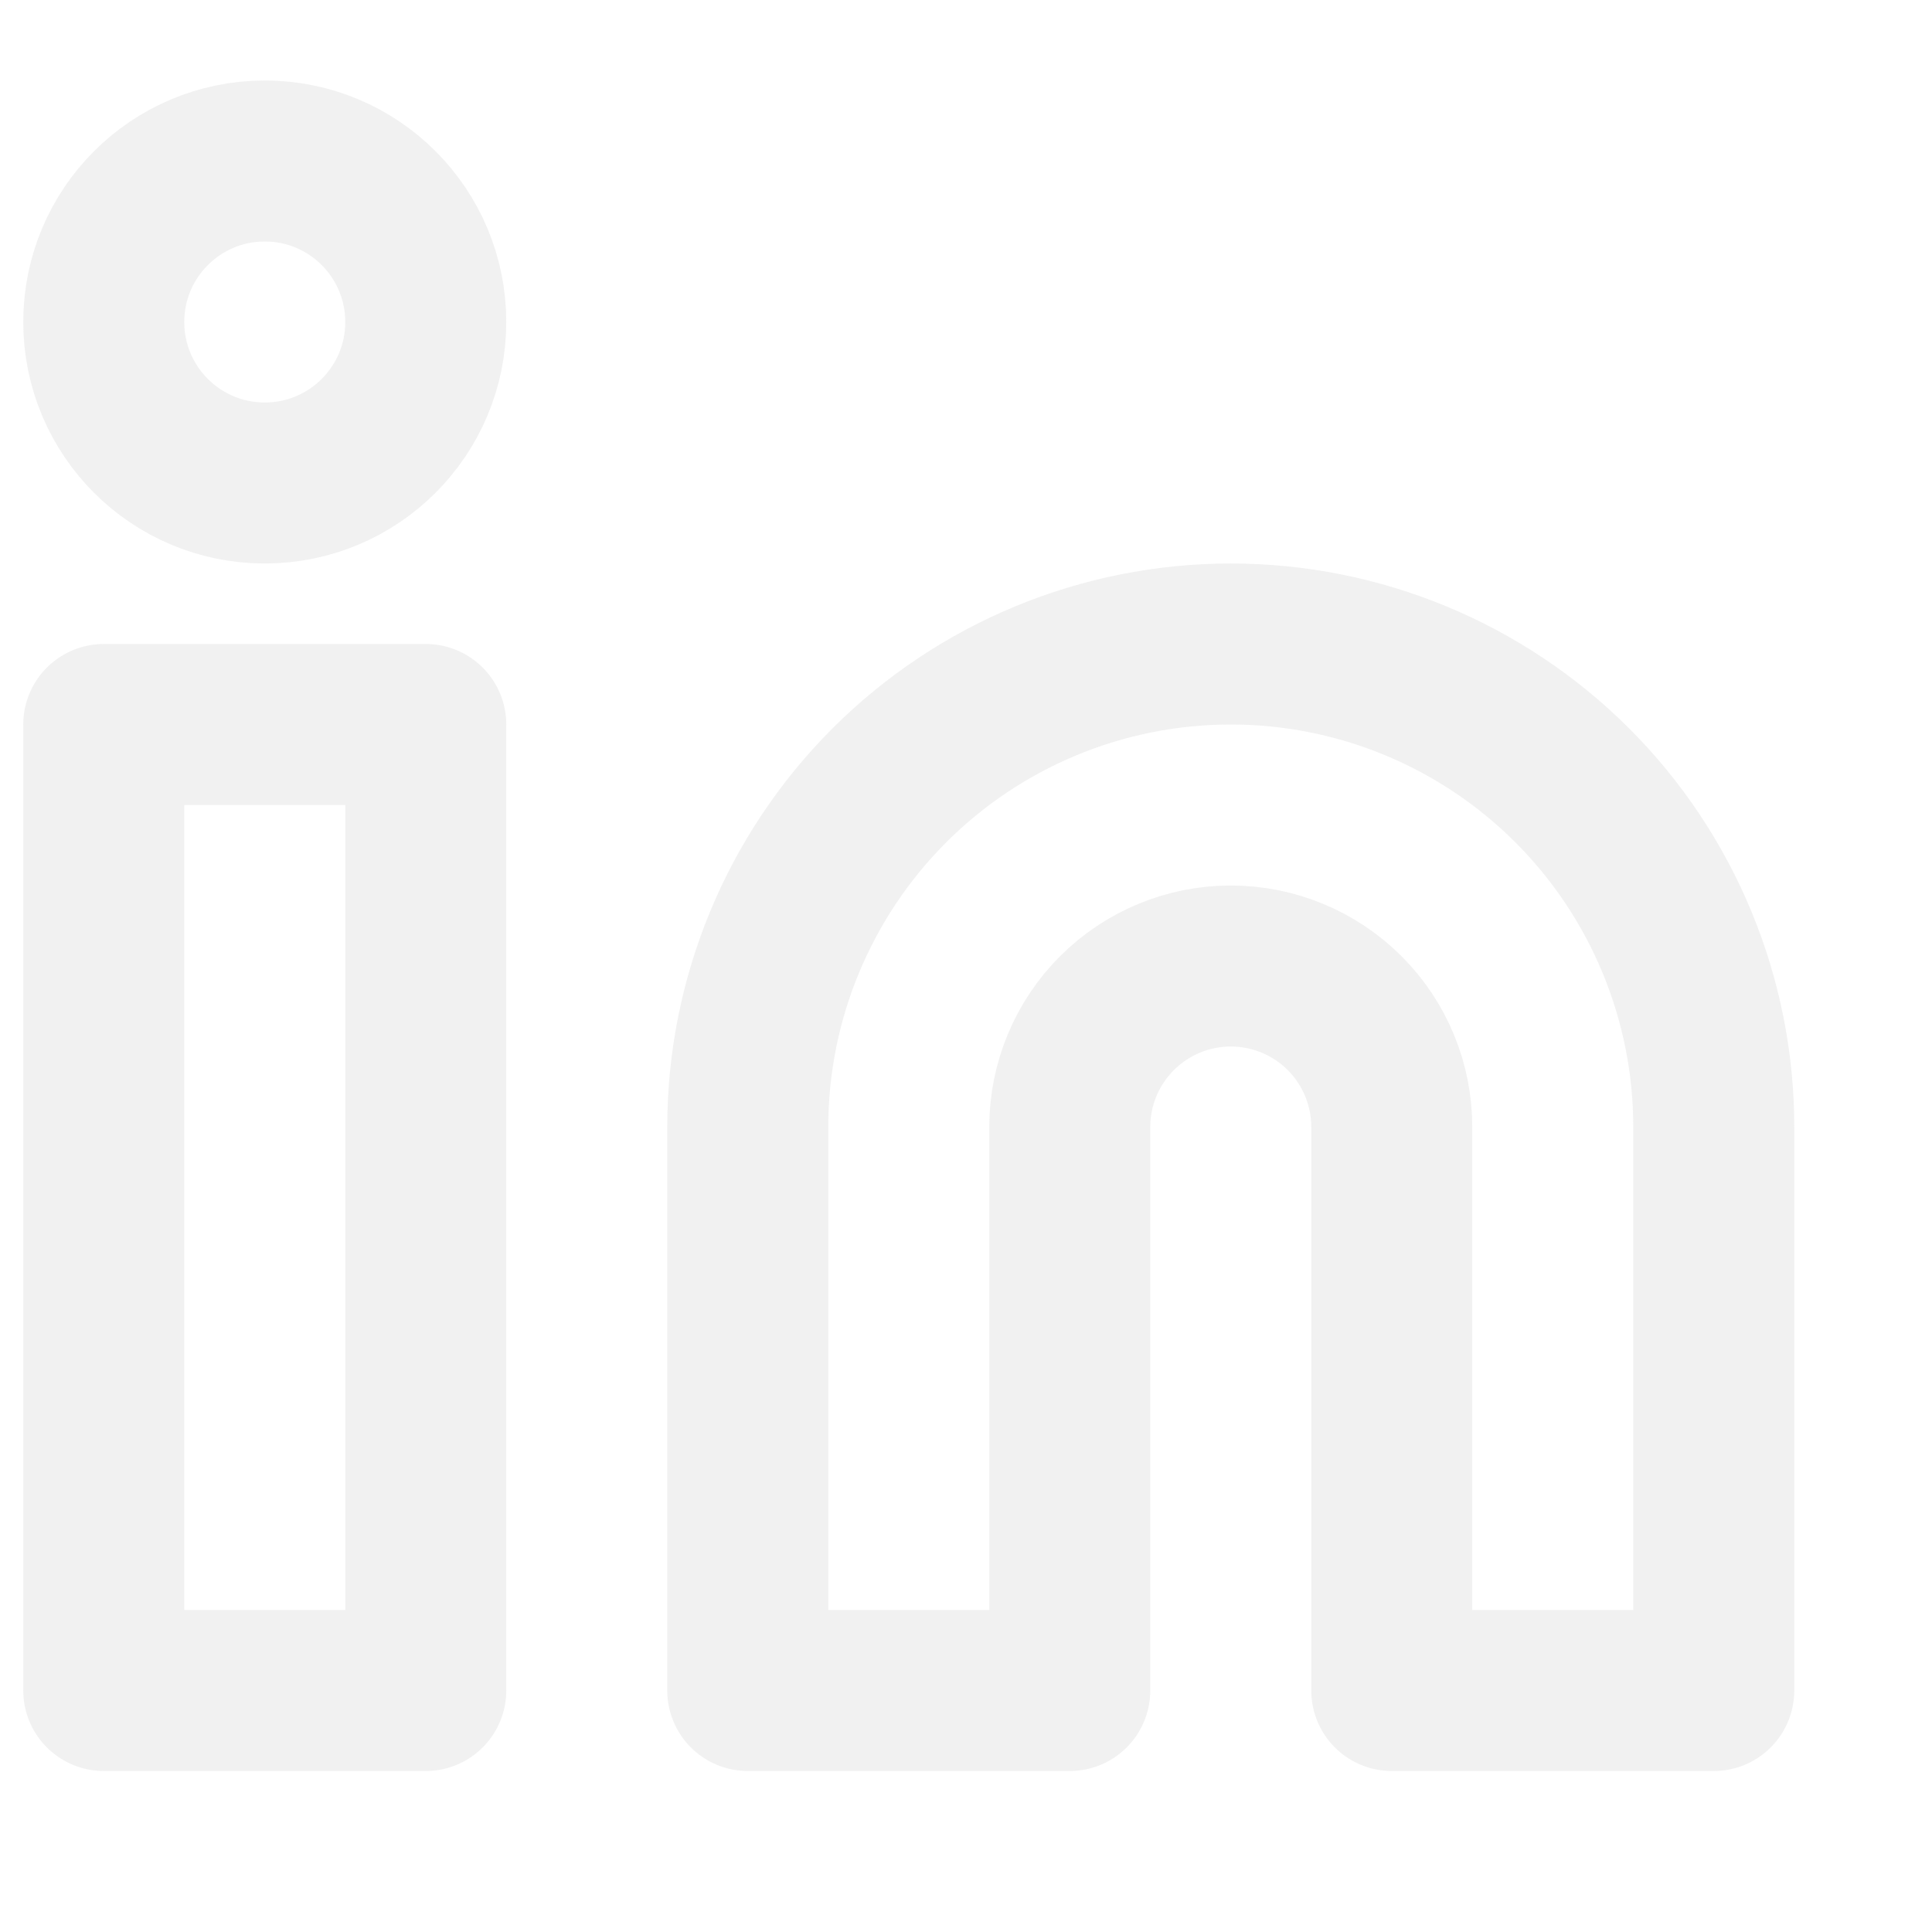
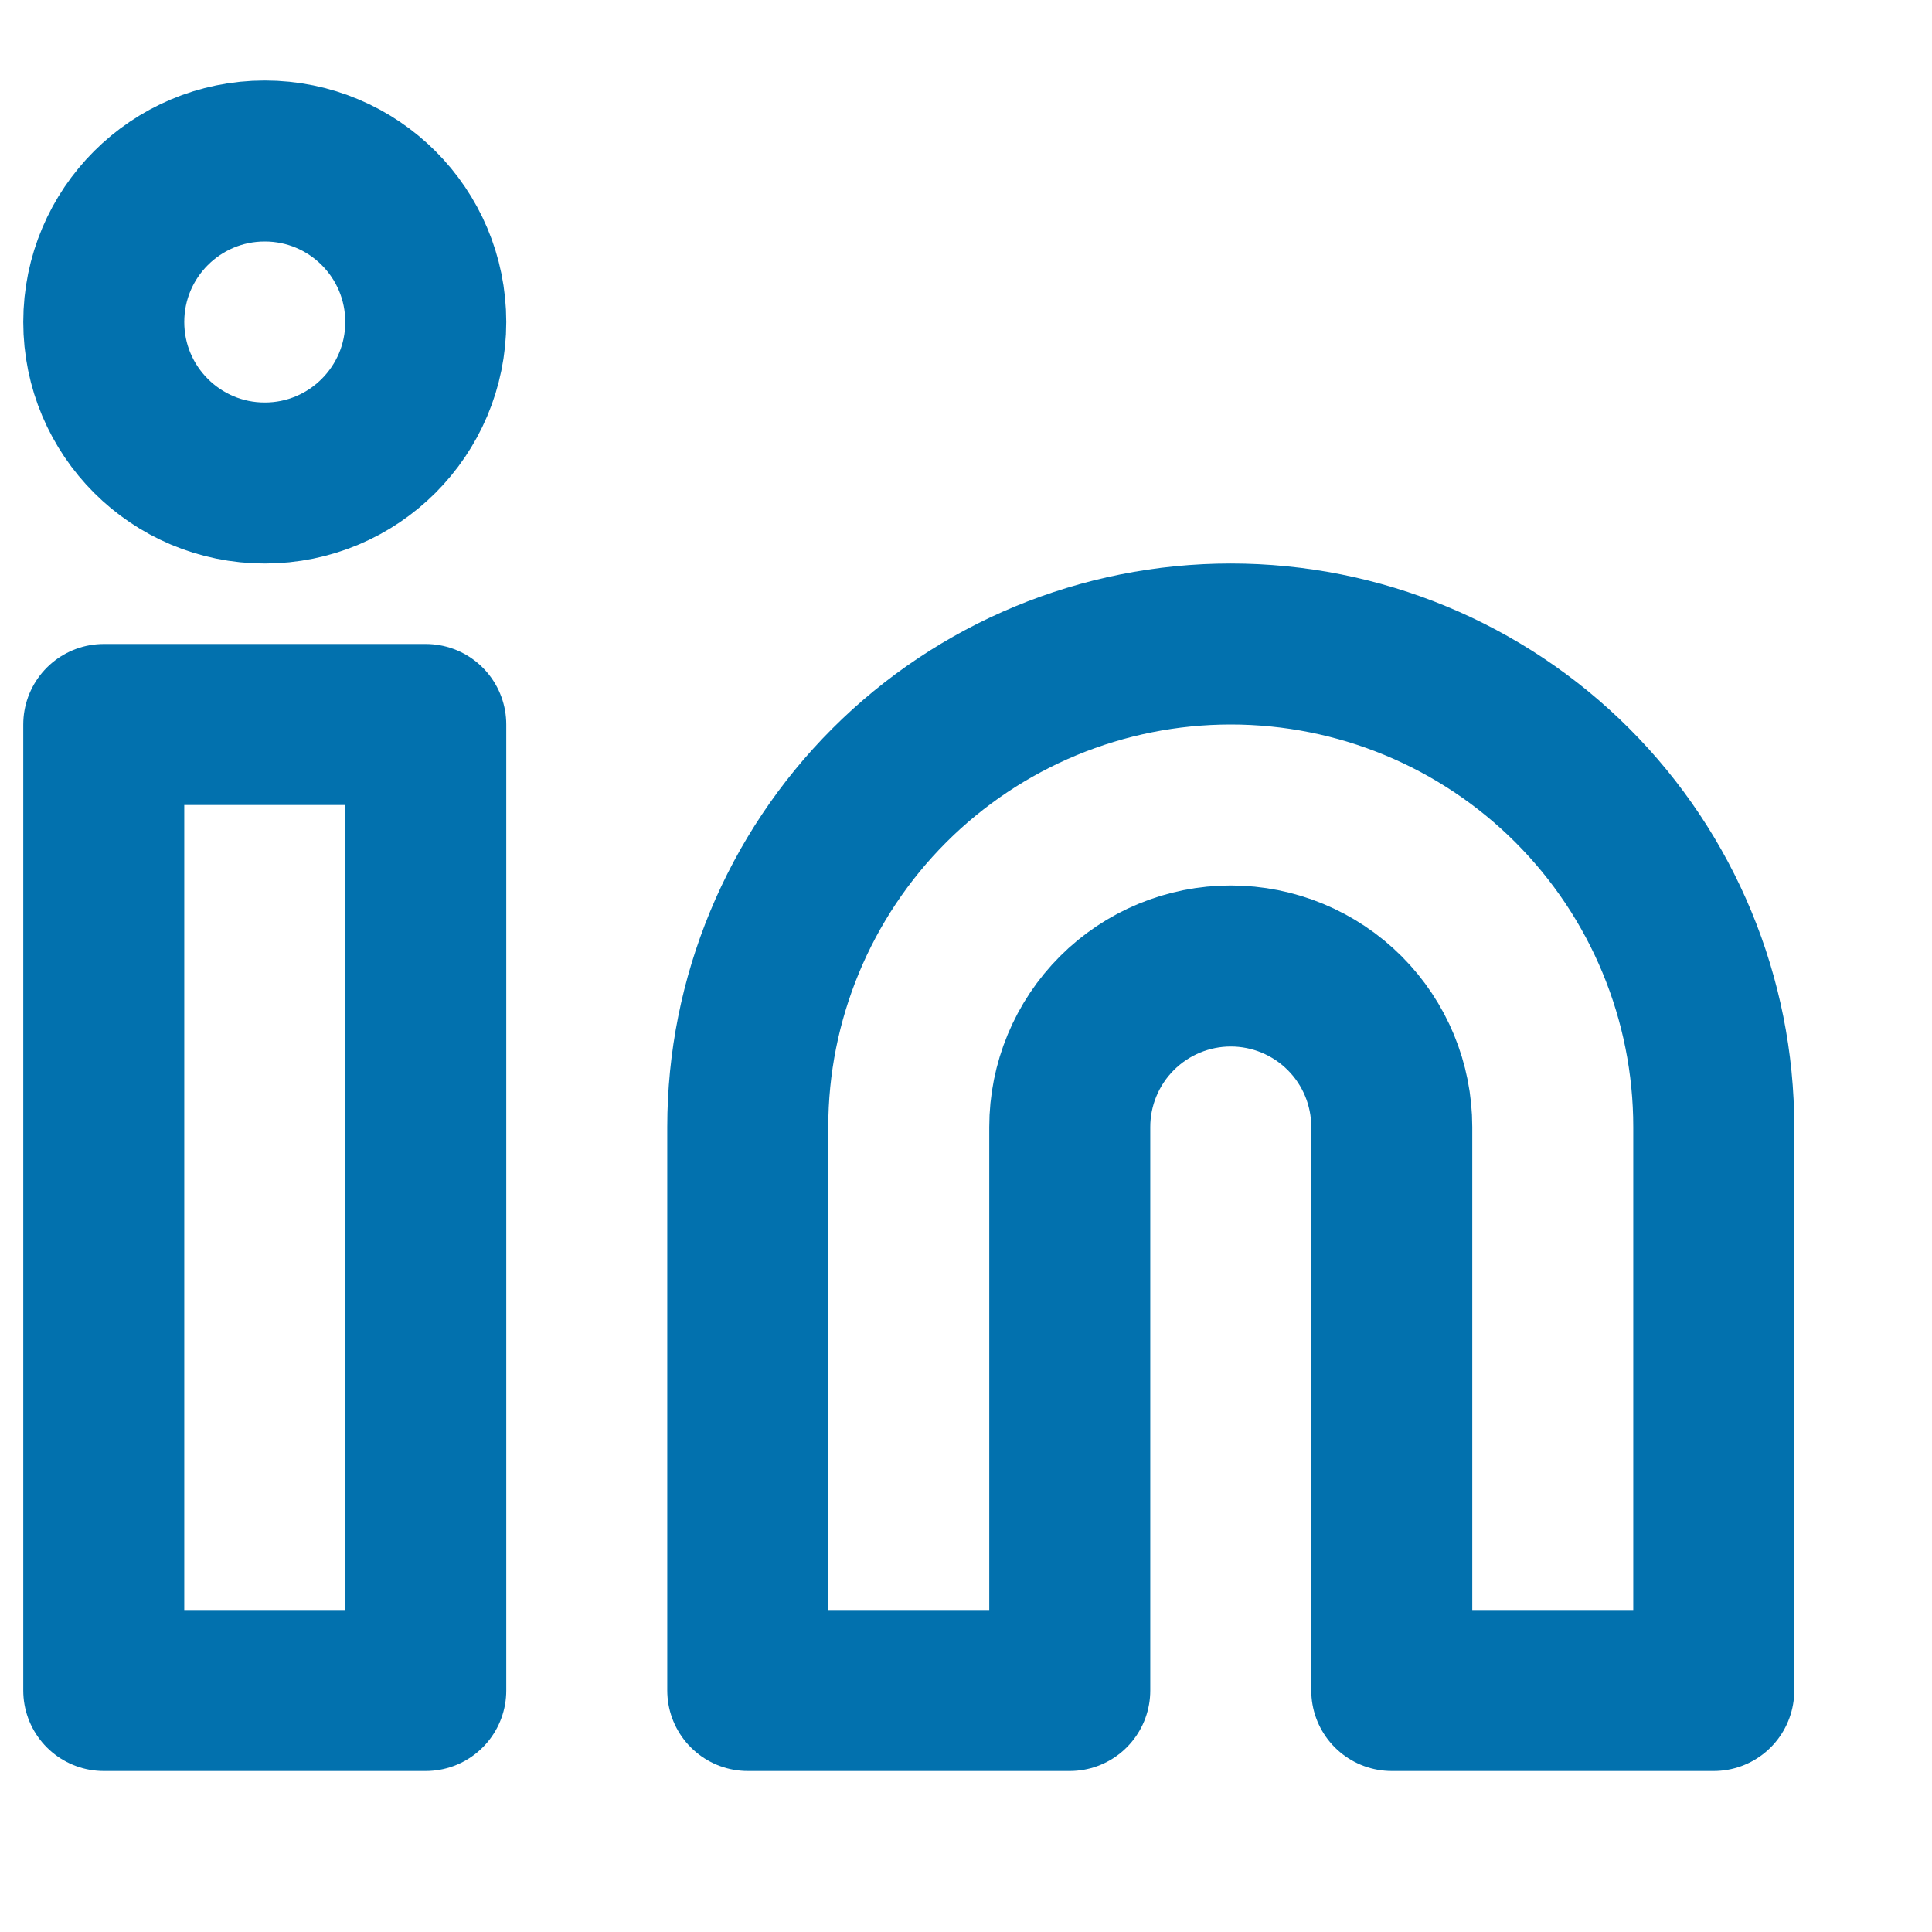
<svg xmlns="http://www.w3.org/2000/svg" width="24" height="24" viewBox="0 0 24 24" fill="none">
-   <path d="M15.289 8C16.881 8 18.407 8.632 19.532 9.757C20.657 10.883 21.289 12.409 21.289 14V21H17.289V14C17.289 13.47 17.079 12.961 16.704 12.586C16.329 12.211 15.82 12 15.289 12C14.759 12 14.25 12.211 13.875 12.586C13.5 12.961 13.289 13.47 13.289 14V21H9.289V14C9.289 12.409 9.922 10.883 11.047 9.757C12.172 8.632 13.698 8 15.289 8V8Z" stroke="#E4E4E4" stroke-opacity="0.52" stroke-width="2" stroke-linecap="round" stroke-linejoin="round" />
-   <path d="M5.289 9H1.289V21H5.289V9Z" stroke="#E4E4E4" stroke-opacity="0.52" stroke-width="2" stroke-linecap="round" stroke-linejoin="round" />
-   <path d="M3.289 6C4.394 6 5.289 5.105 5.289 4C5.289 2.895 4.394 2 3.289 2C2.185 2 1.289 2.895 1.289 4C1.289 5.105 2.185 6 3.289 6Z" stroke="#E4E4E4" stroke-opacity="0.52" stroke-width="2" stroke-linecap="round" stroke-linejoin="round" />
+   <path d="M15.289 8C16.881 8 18.407 8.632 19.532 9.757C20.657 10.883 21.289 12.409 21.289 14V21H17.289V14C17.289 13.47 17.079 12.961 16.704 12.586C16.329 12.211 15.82 12 15.289 12C14.759 12 14.25 12.211 13.875 12.586C13.5 12.961 13.289 13.47 13.289 14V21H9.289V14C9.289 12.409 9.922 10.883 11.047 9.757C12.172 8.632 13.698 8 15.289 8V8Z" stroke="#0271AE" stroke-width="2" stroke-linecap="round" stroke-linejoin="round" />
+   <path d="M5.289 9H1.289V21H5.289V9Z" stroke="#0271AE" stroke-width="2" stroke-linecap="round" stroke-linejoin="round" />
+   <path d="M3.289 6C4.394 6 5.289 5.105 5.289 4C5.289 2.895 4.394 2 3.289 2C2.185 2 1.289 2.895 1.289 4C1.289 5.105 2.185 6 3.289 6Z" stroke="#0271AE" stroke-width="2" stroke-linecap="round" stroke-linejoin="round" />
</svg>
